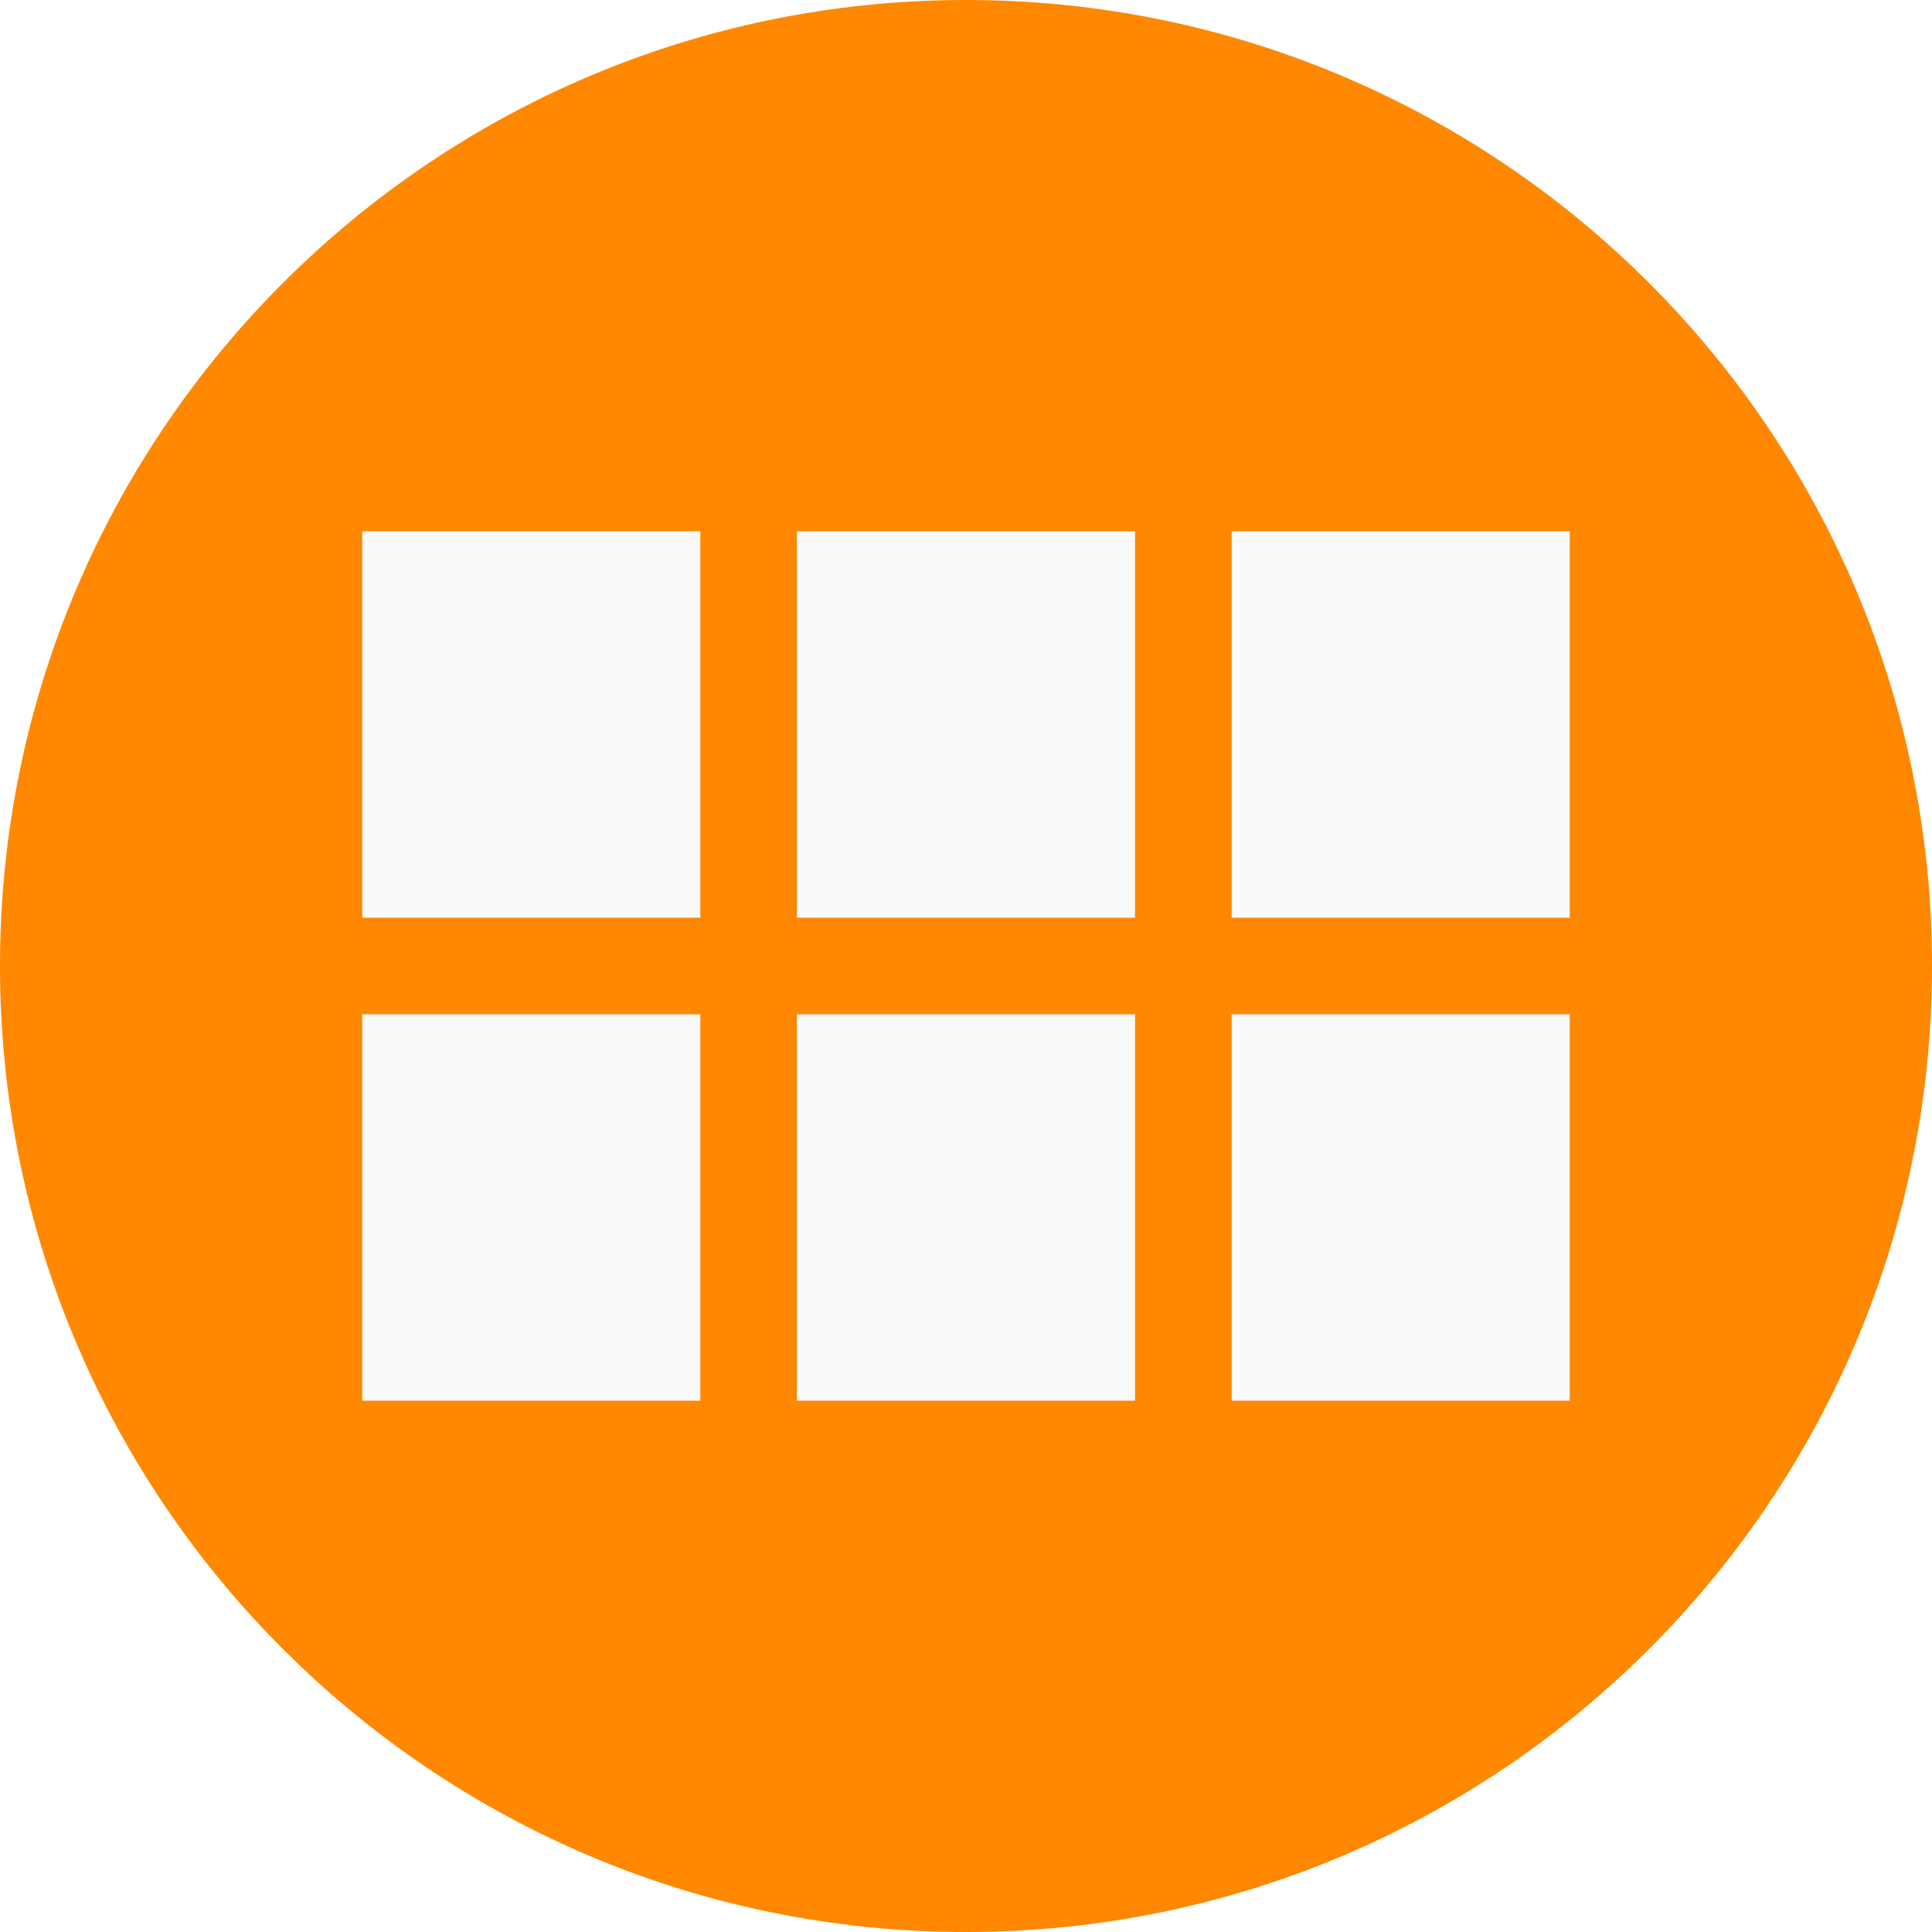
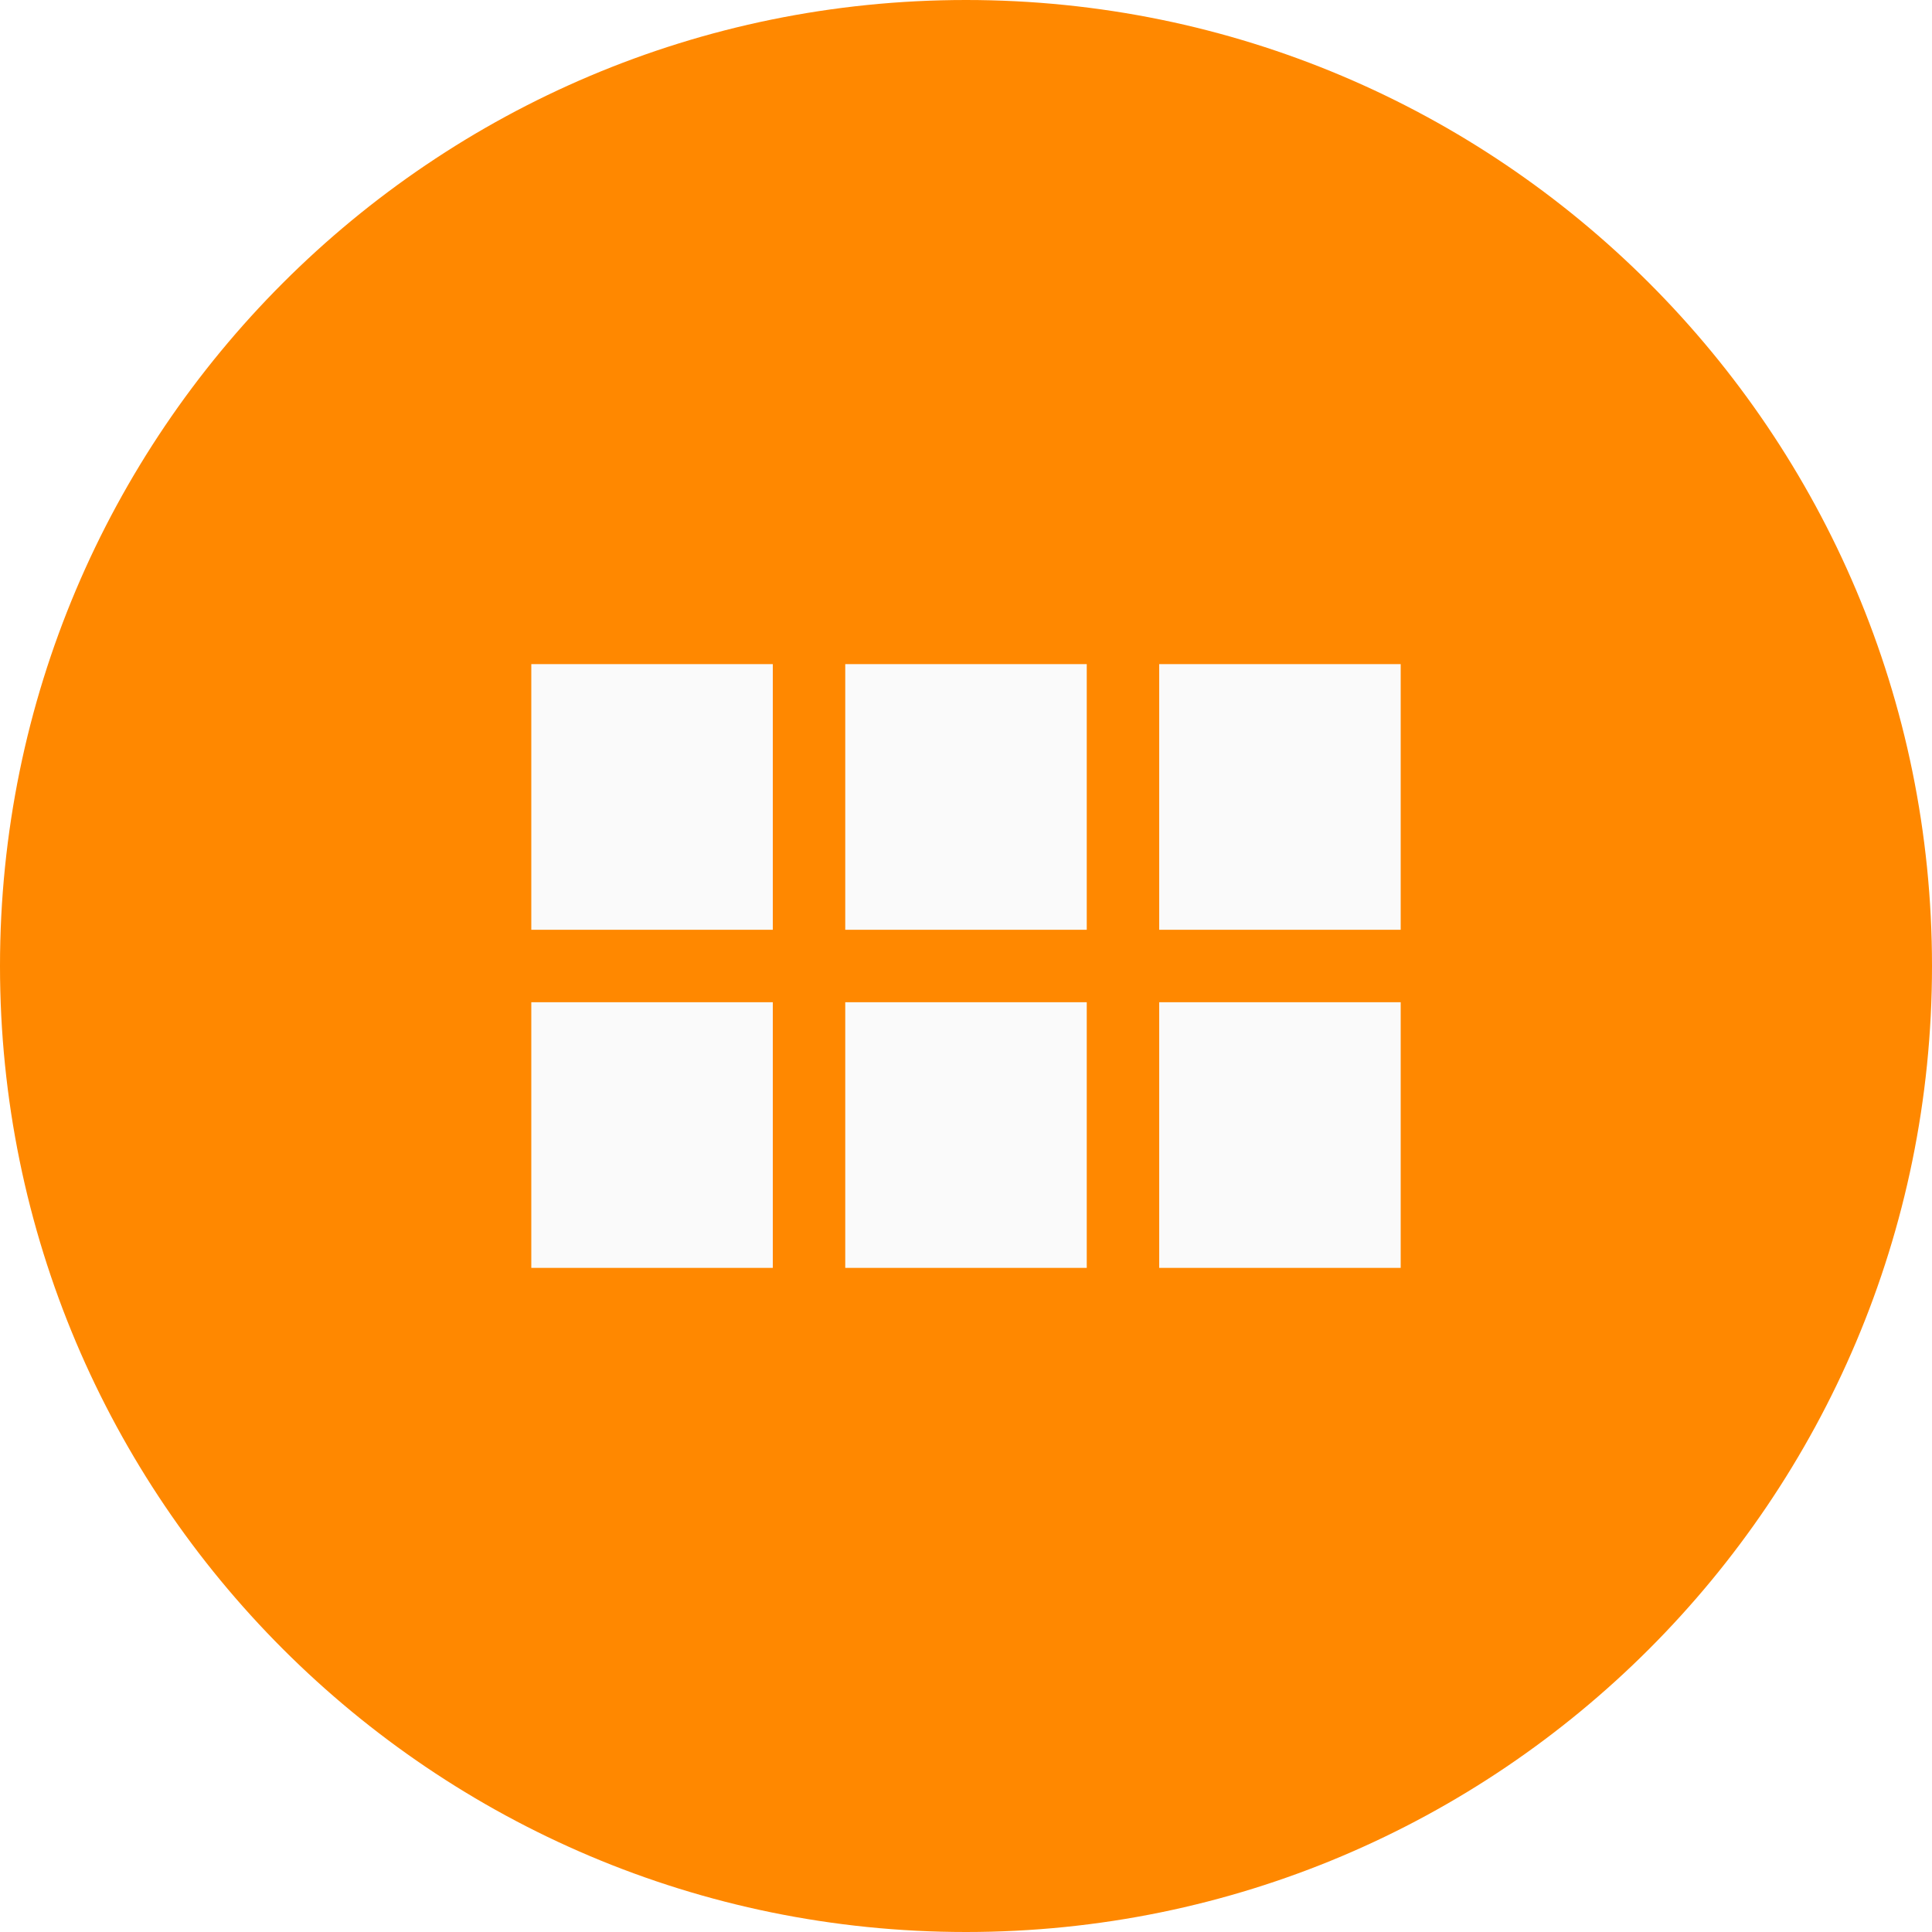
<svg xmlns="http://www.w3.org/2000/svg" width="40" height="40" viewBox="0 0 40 40" version="1.1" id="SVGRoot">
  <defs id="defs7678" />
  <g id="layer1" transform="translate(0,-8)">
    <circle style="color:#000000;display:inline;overflow:visible;visibility:visible;opacity:1;vector-effect:none;fill:#ff8800;fill-opacity:1;fill-rule:nonzero;stroke:none;stroke-width:12.598;stroke-linecap:butt;stroke-linejoin:round;stroke-miterlimit:4;stroke-dasharray:none;stroke-dashoffset:0;stroke-opacity:1;marker:none;enable-background:accumulate" id="circle17977" cx="20" cy="28" r="20" />
-     <path style="opacity:1;fill:#fafafa;fill-opacity:1;stroke:none;stroke-width:1.932;stroke-linecap:round;stroke-linejoin:bevel;stroke-miterlimit:4;stroke-dasharray:none;stroke-dashoffset:0;stroke-opacity:1" d="m 7.5,19 v 8 h 7 v -8 z m 9,0 v 8 h 7 v -8 z m 9,0 v 8 h 7 v -8 z m -18,10 v 8 h 7 v -8 z m 9,0 v 8 h 7 v -8 z m 9,0 v 8 h 7 v -8 z" id="rect17897" />
+     <path style="opacity:1;fill:#fafafa;fill-opacity:1;stroke:none;stroke-width:1.354;stroke-linecap:round;stroke-linejoin:bevel;stroke-miterlimit:4;stroke-dasharray:none;stroke-dashoffset:0;stroke-opacity:1" d="m 11,21.75 v 5.5 h 5 v -5.5 z m 6.5,0 v 5.5 h 5 v -5.5 z m 6.5,0 v 5.5 h 5 v -5.5 z m -13,7 v 5.5 h 5 v -5.5 z m 6.5,0 v 5.5 h 5 v -5.5 z m 6.5,0 v 5.5 h 5 v -5.5 z" id="rect1568" />
  </g>
</svg>
